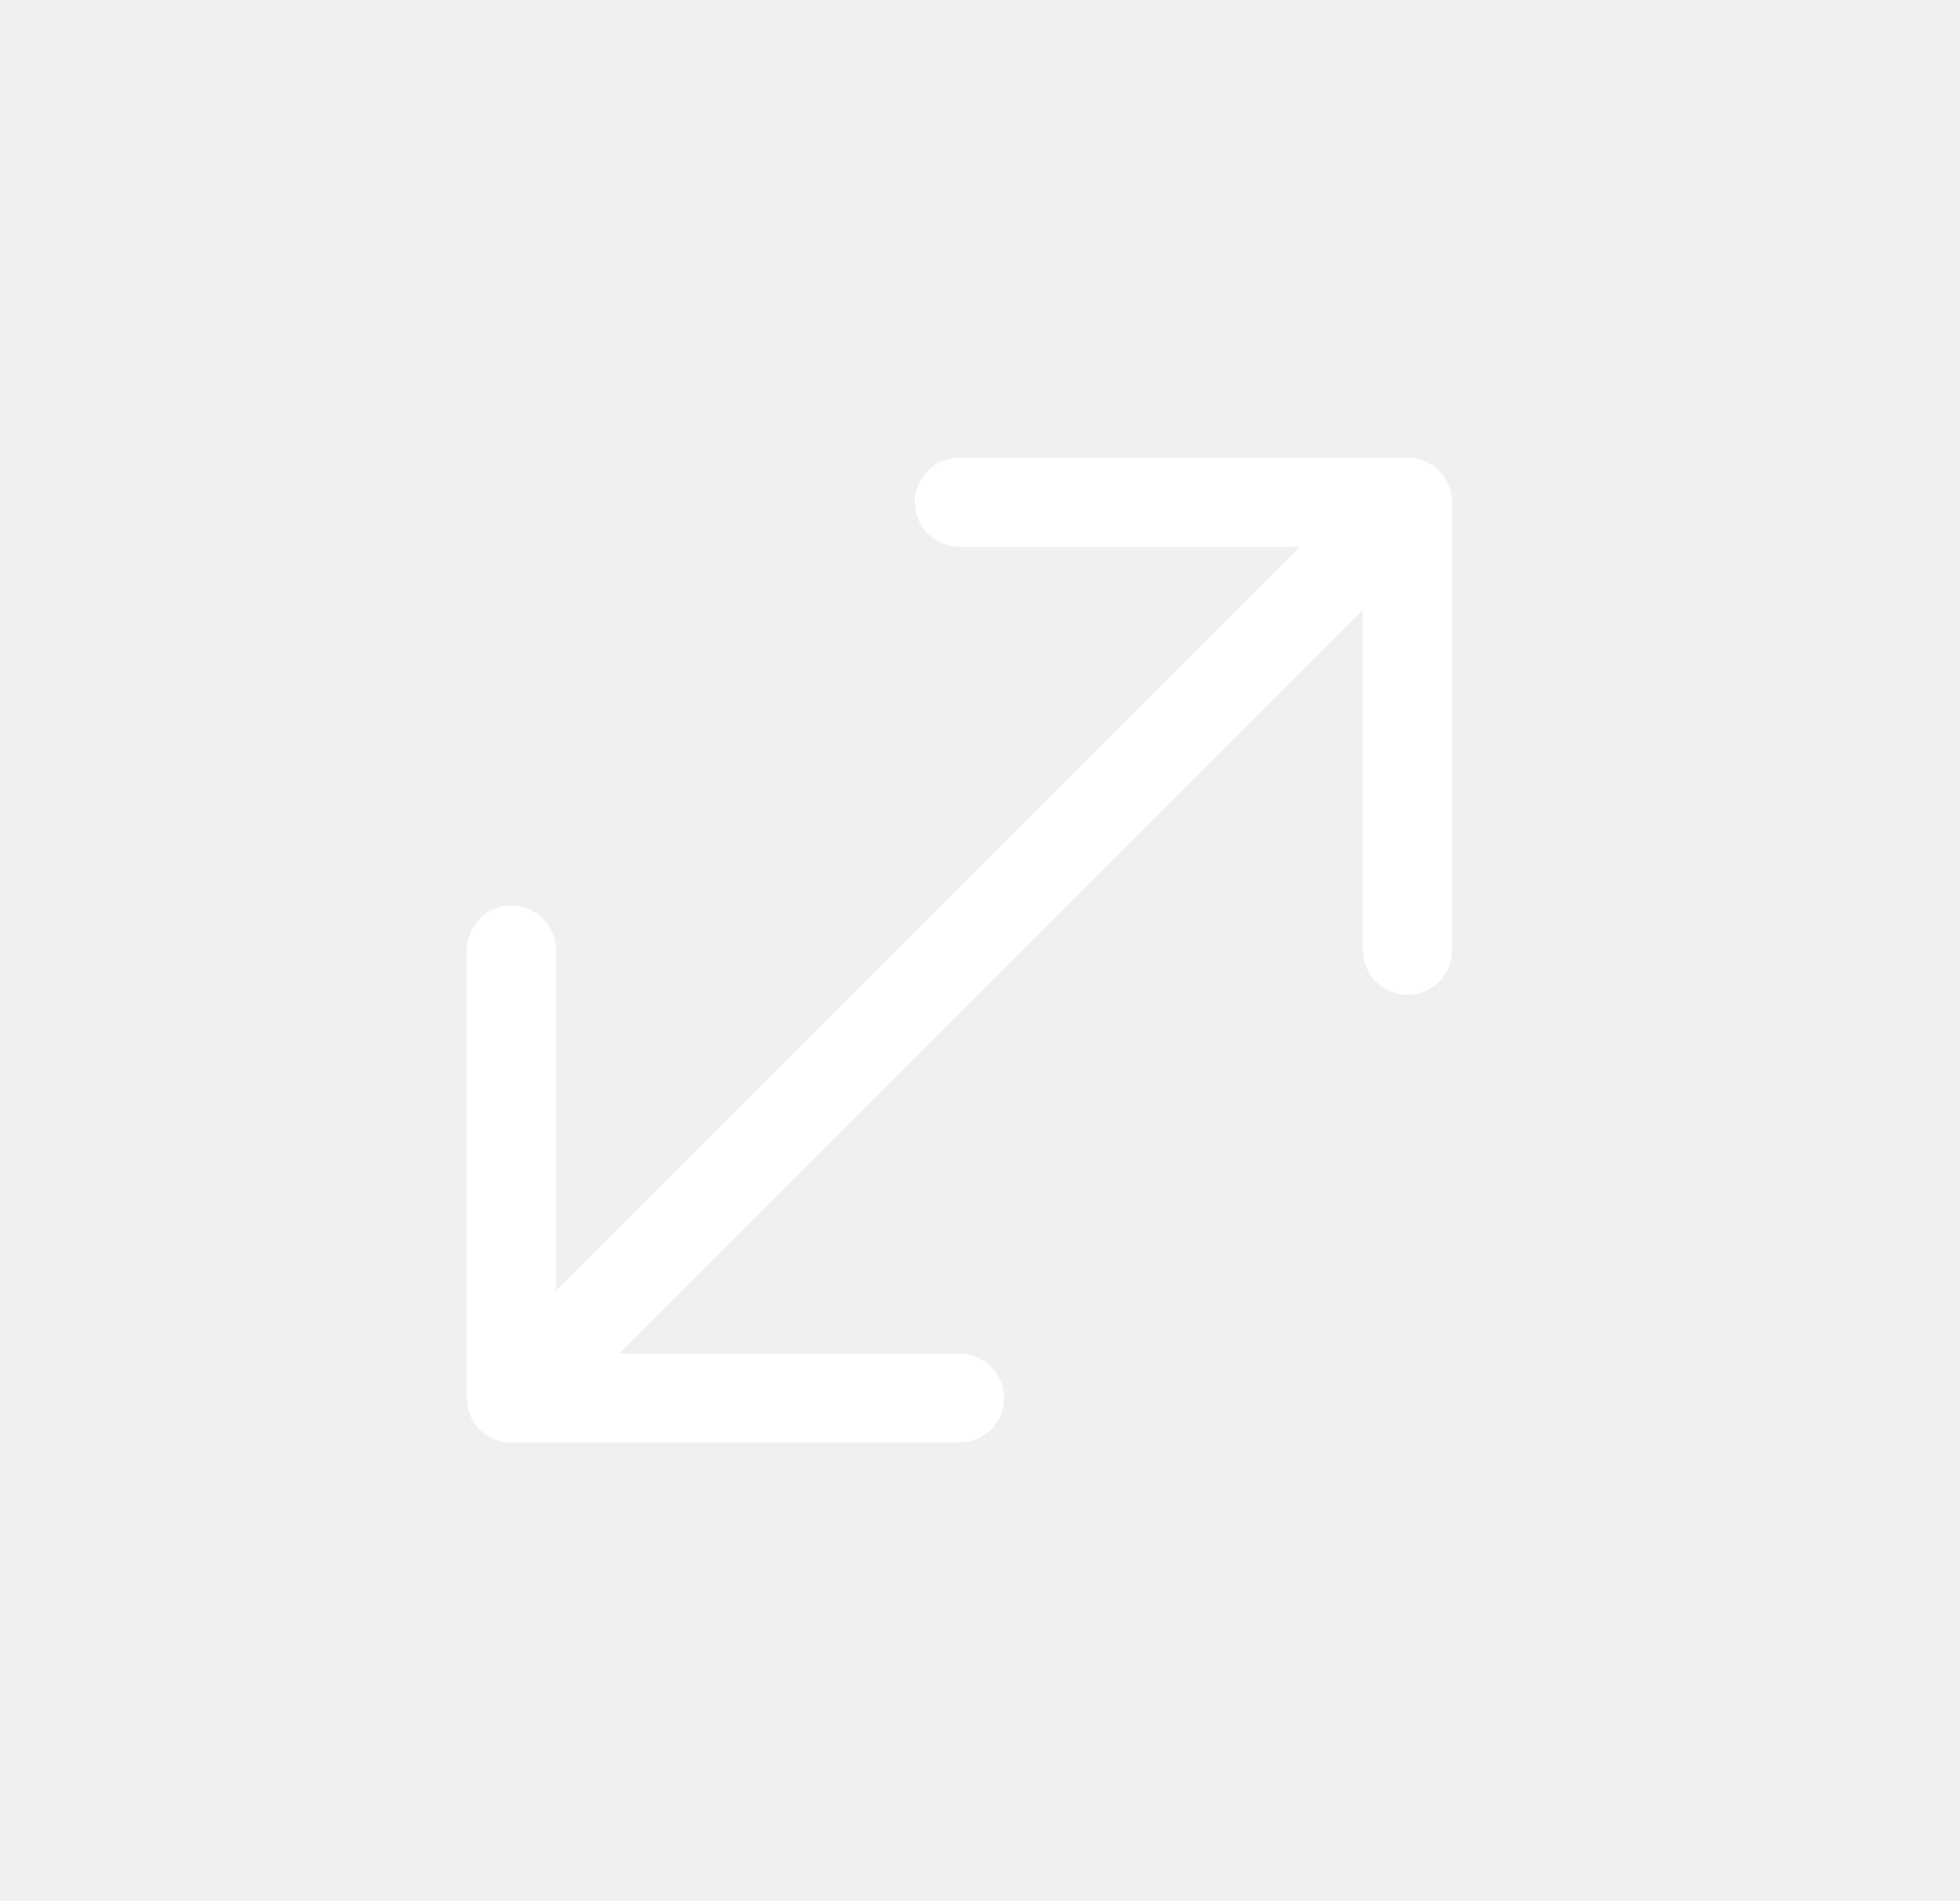
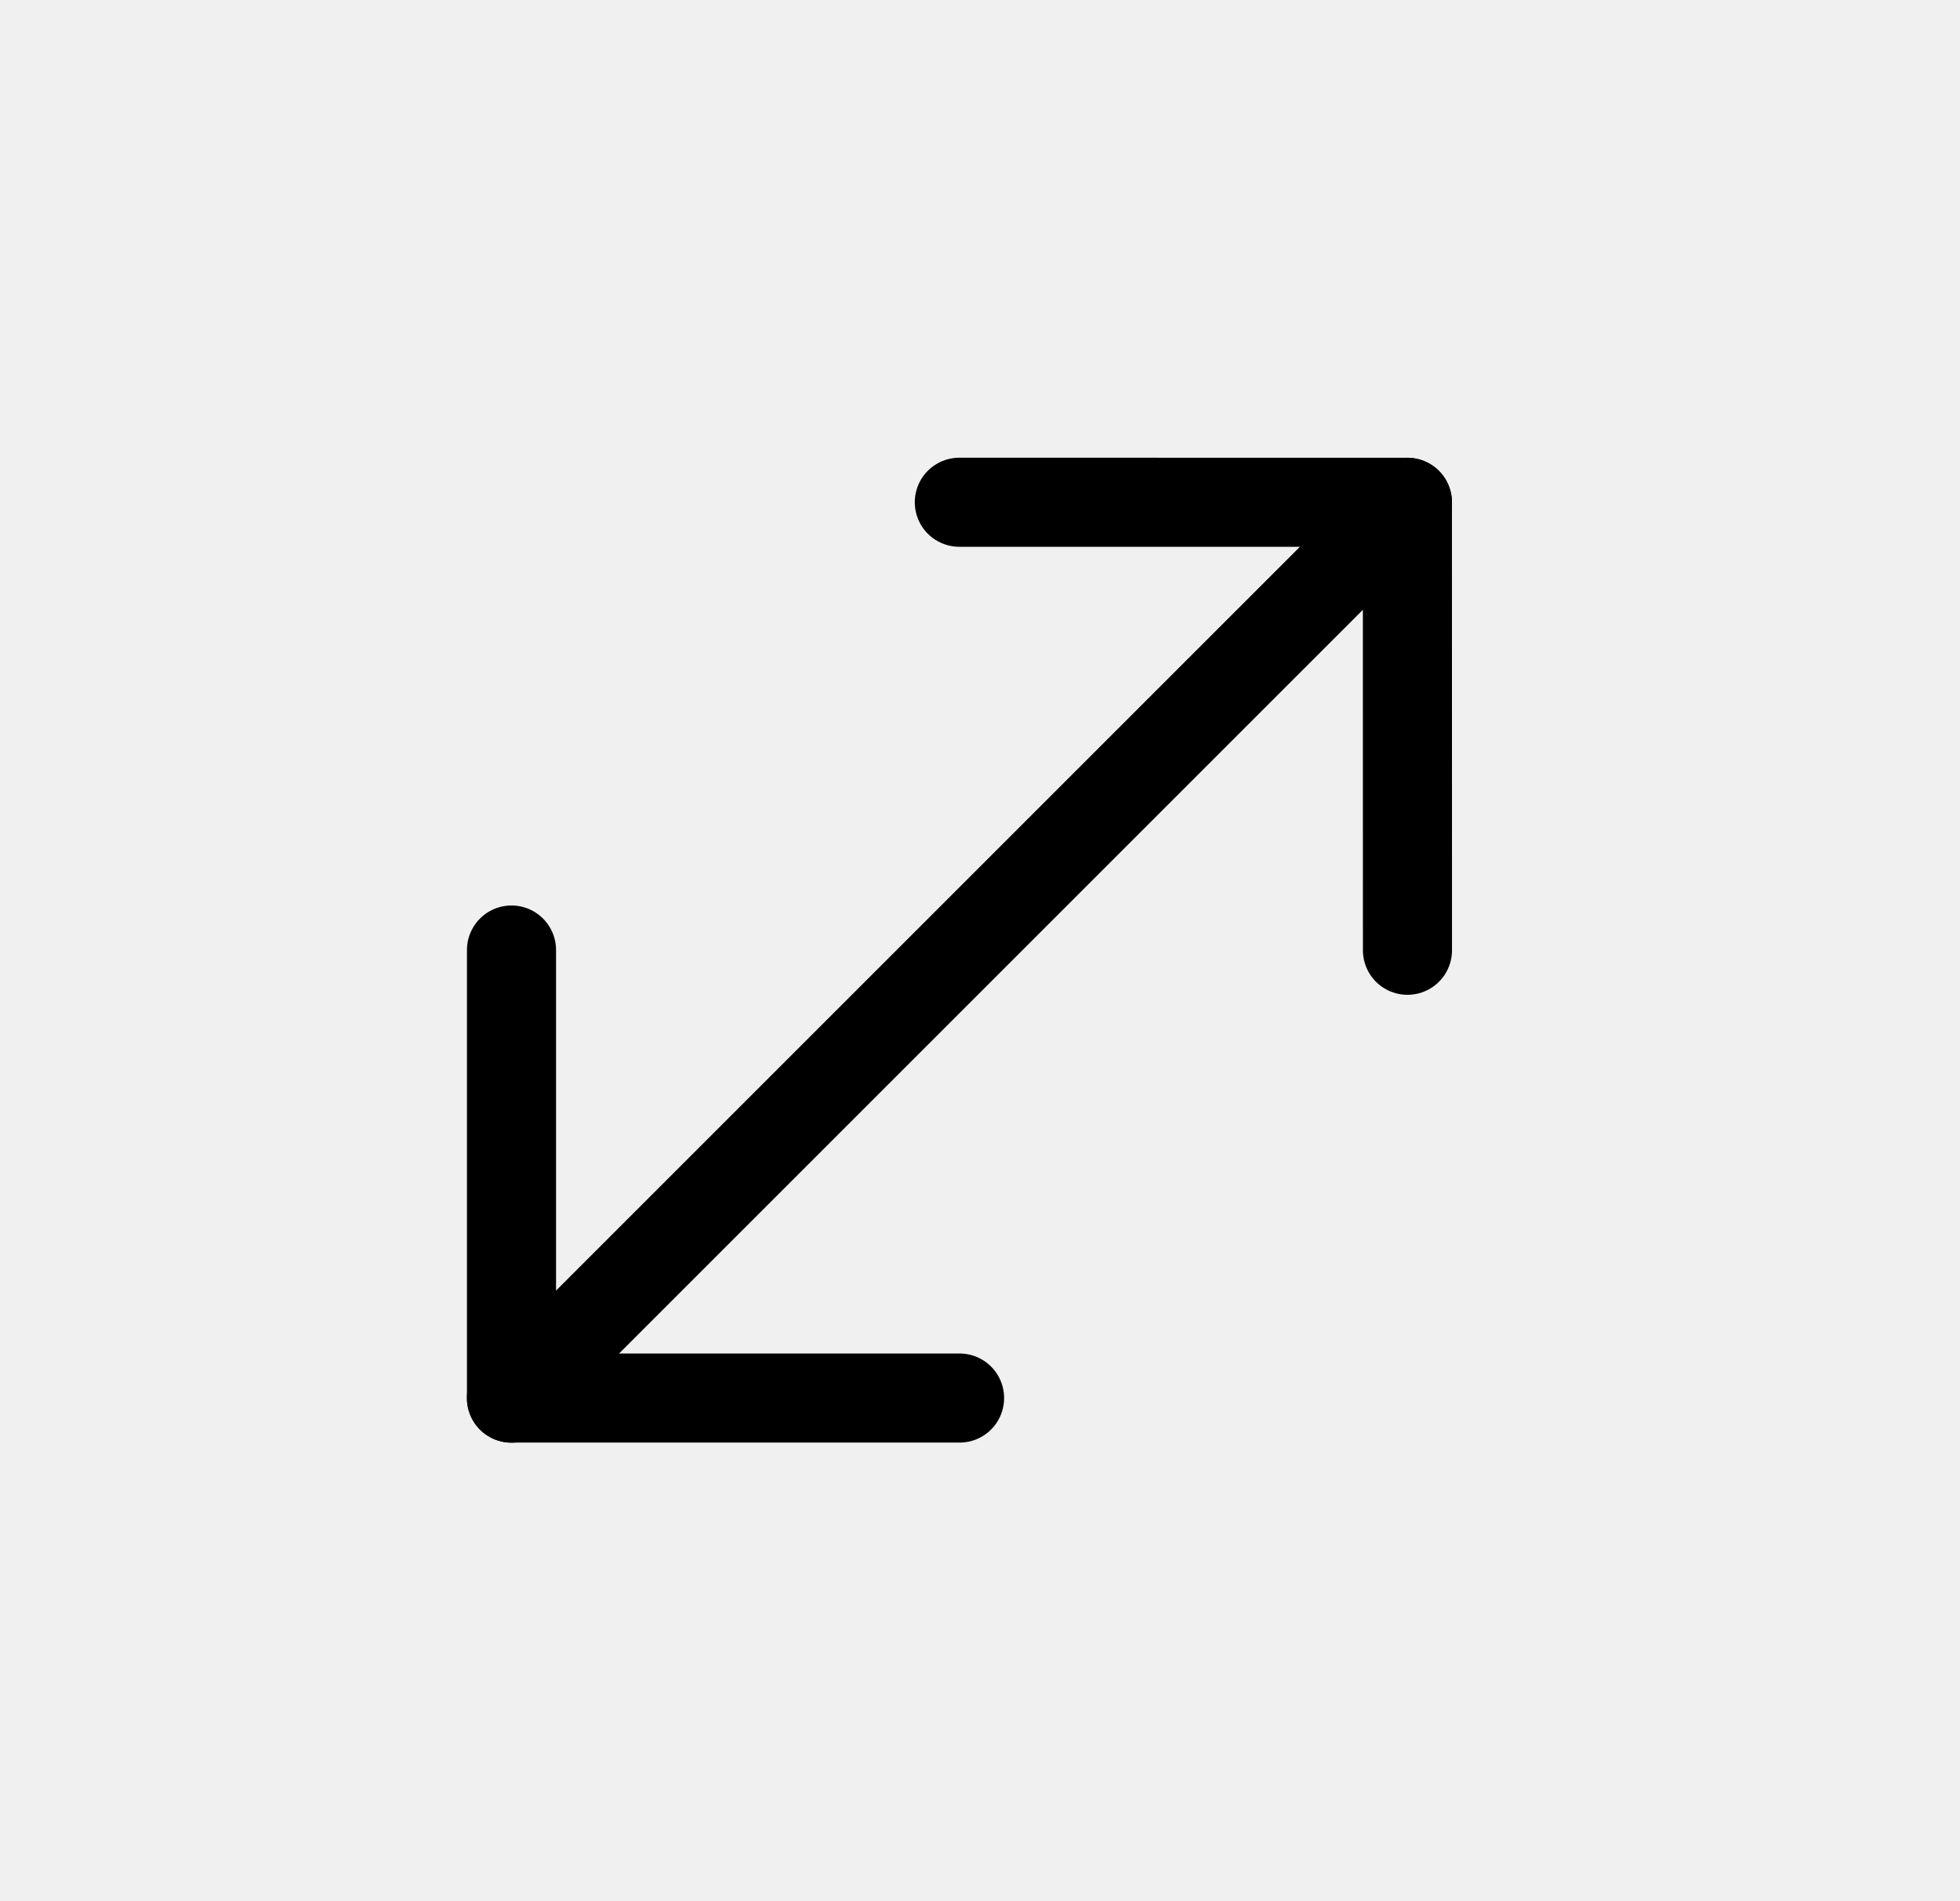
<svg xmlns="http://www.w3.org/2000/svg" width="33" height="32" viewBox="0 0 33 32" fill="none">
-   <path d="M23.696 8.458L8.611 23.543" stroke="white" stroke-width="1.5" stroke-linecap="round" stroke-linejoin="round" />
-   <path d="M16.152 8.457L23.696 8.458L23.697 16.001" stroke="white" stroke-width="1.5" stroke-linecap="round" stroke-linejoin="round" />
-   <path d="M16.156 23.541L8.612 23.541L8.612 15.997" stroke="white" stroke-width="1.5" stroke-linecap="round" stroke-linejoin="round" />
+   <path d="M23.696 8.458L8.611 23.543" stroke="currentColor" stroke-width="1.5" stroke-linecap="round" stroke-linejoin="round" />
+   <path d="M16.152 8.457L23.696 8.458L23.697 16.001" stroke="currentColor" stroke-width="1.5" stroke-linecap="round" stroke-linejoin="round" />
+   <path d="M16.156 23.541L8.612 23.541L8.612 15.997" stroke="currentColor" stroke-width="1.5" stroke-linecap="round" stroke-linejoin="round" />
</svg>
